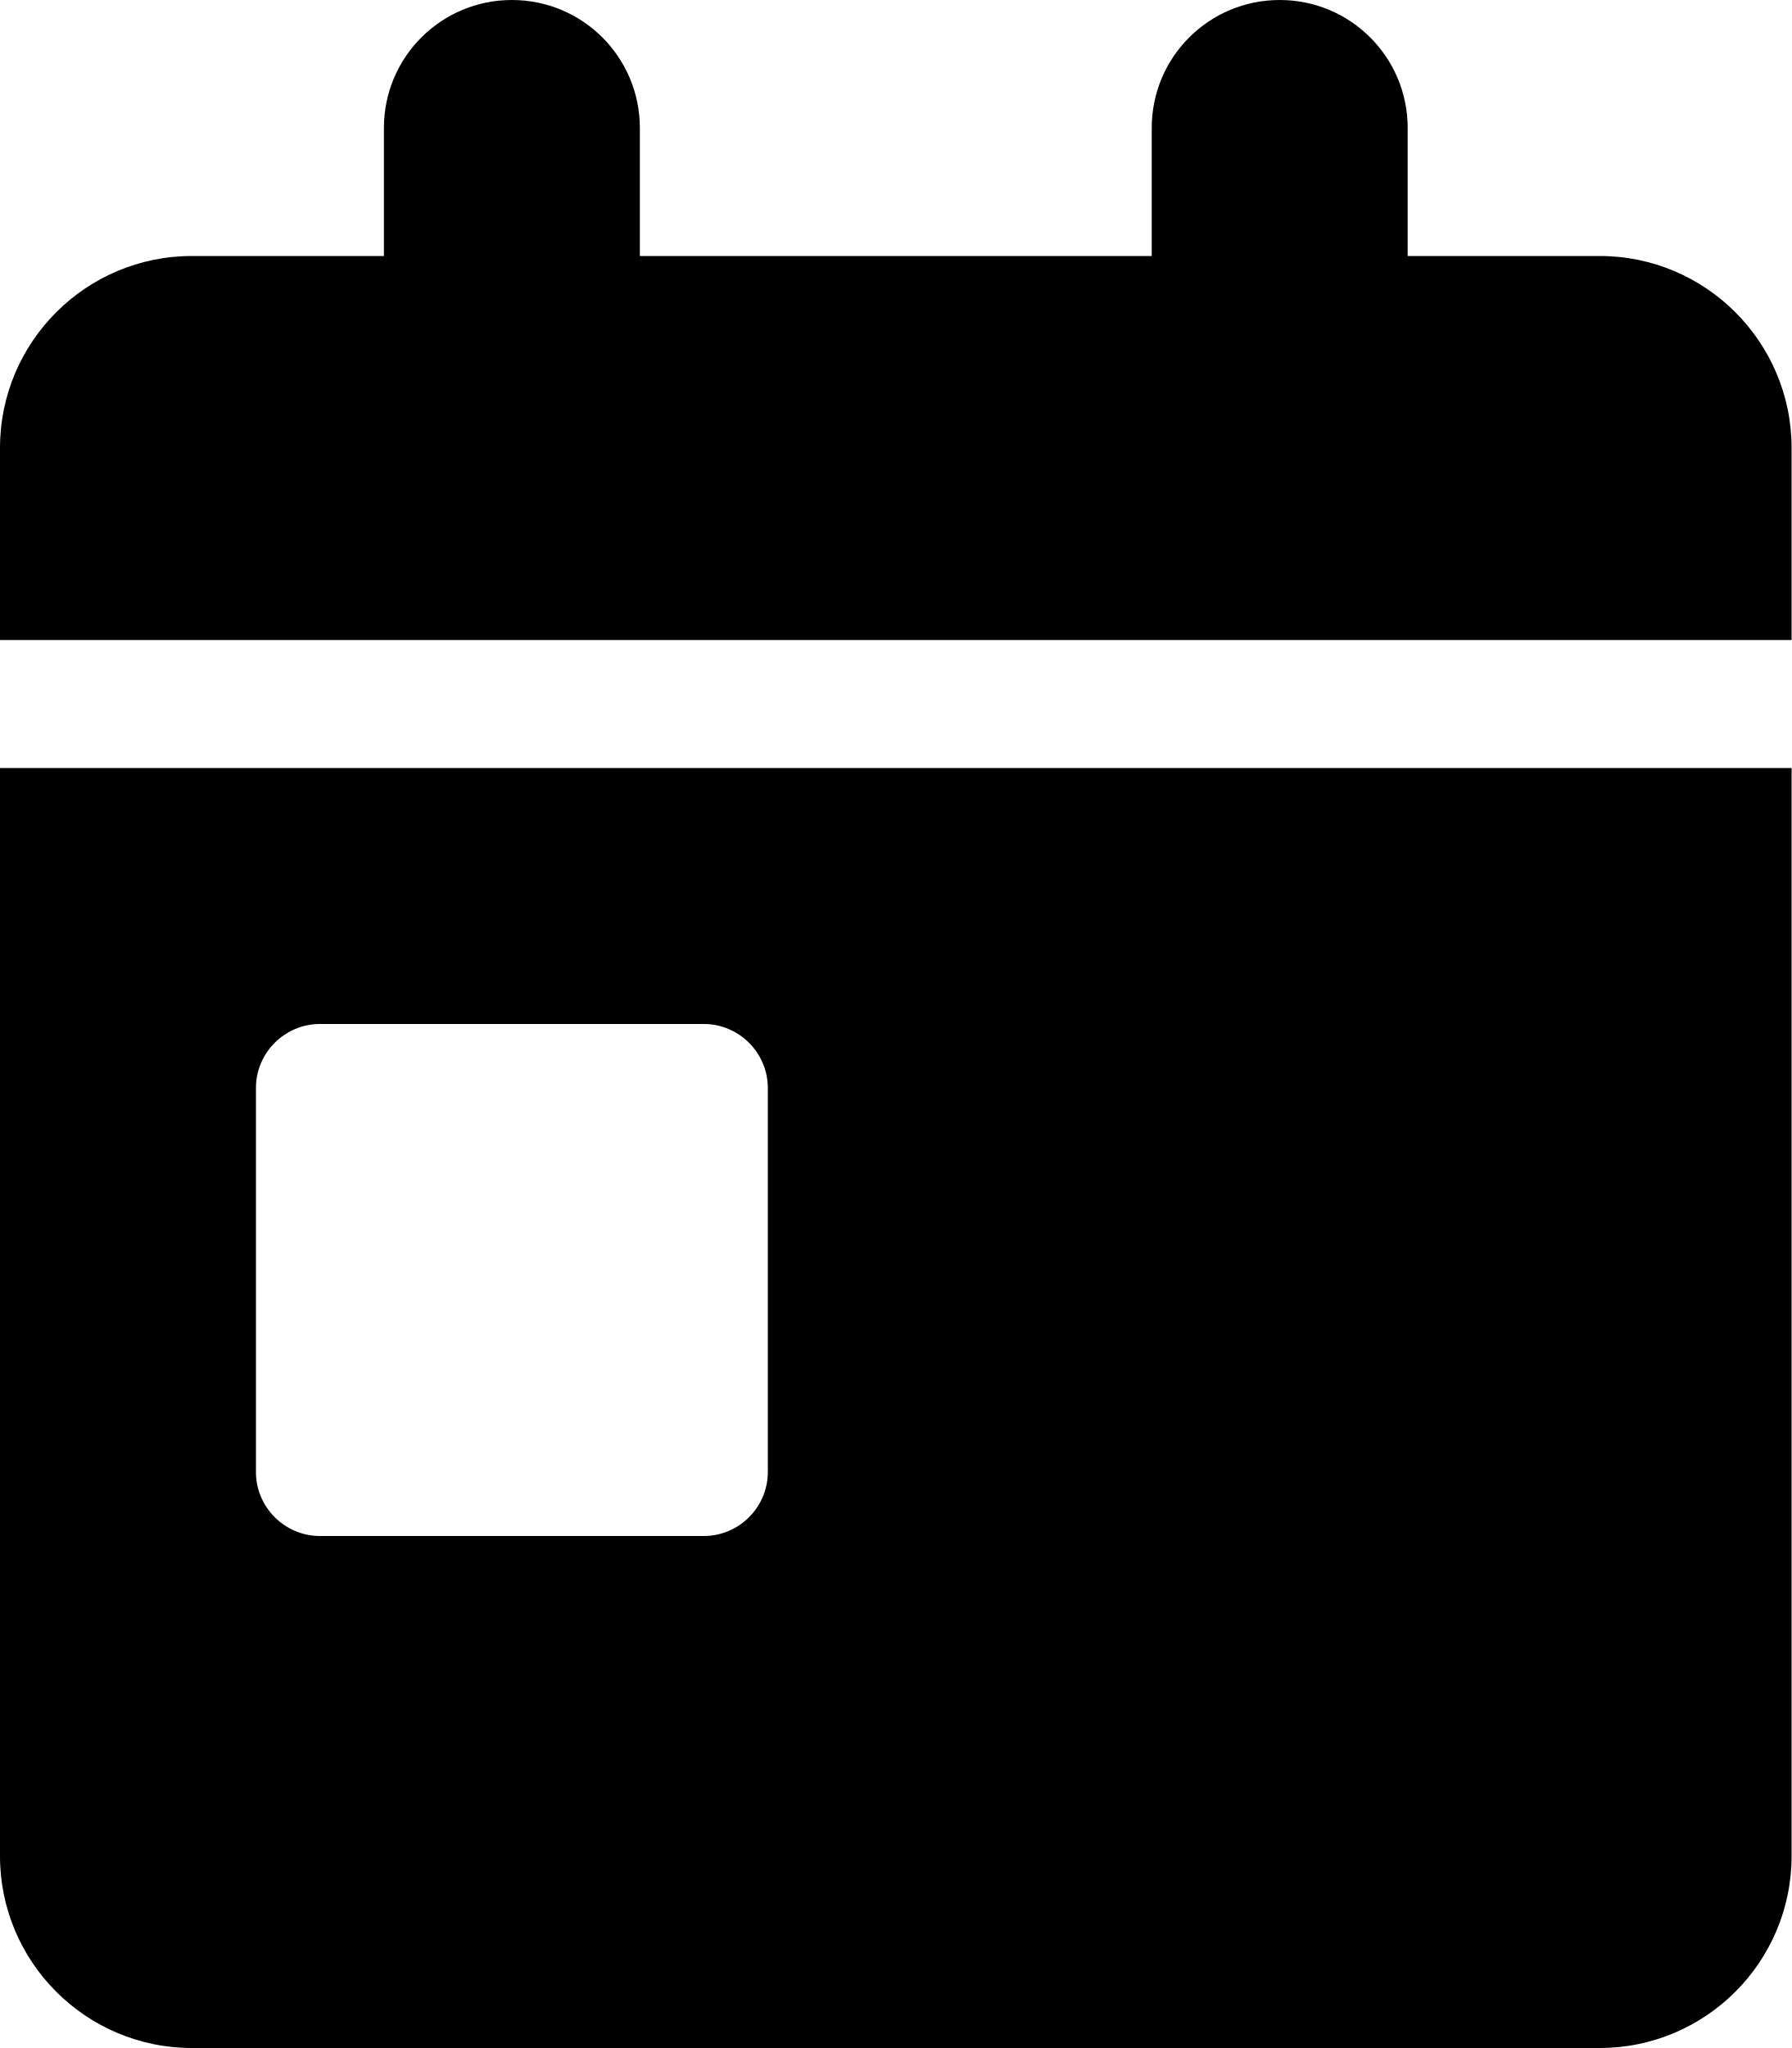
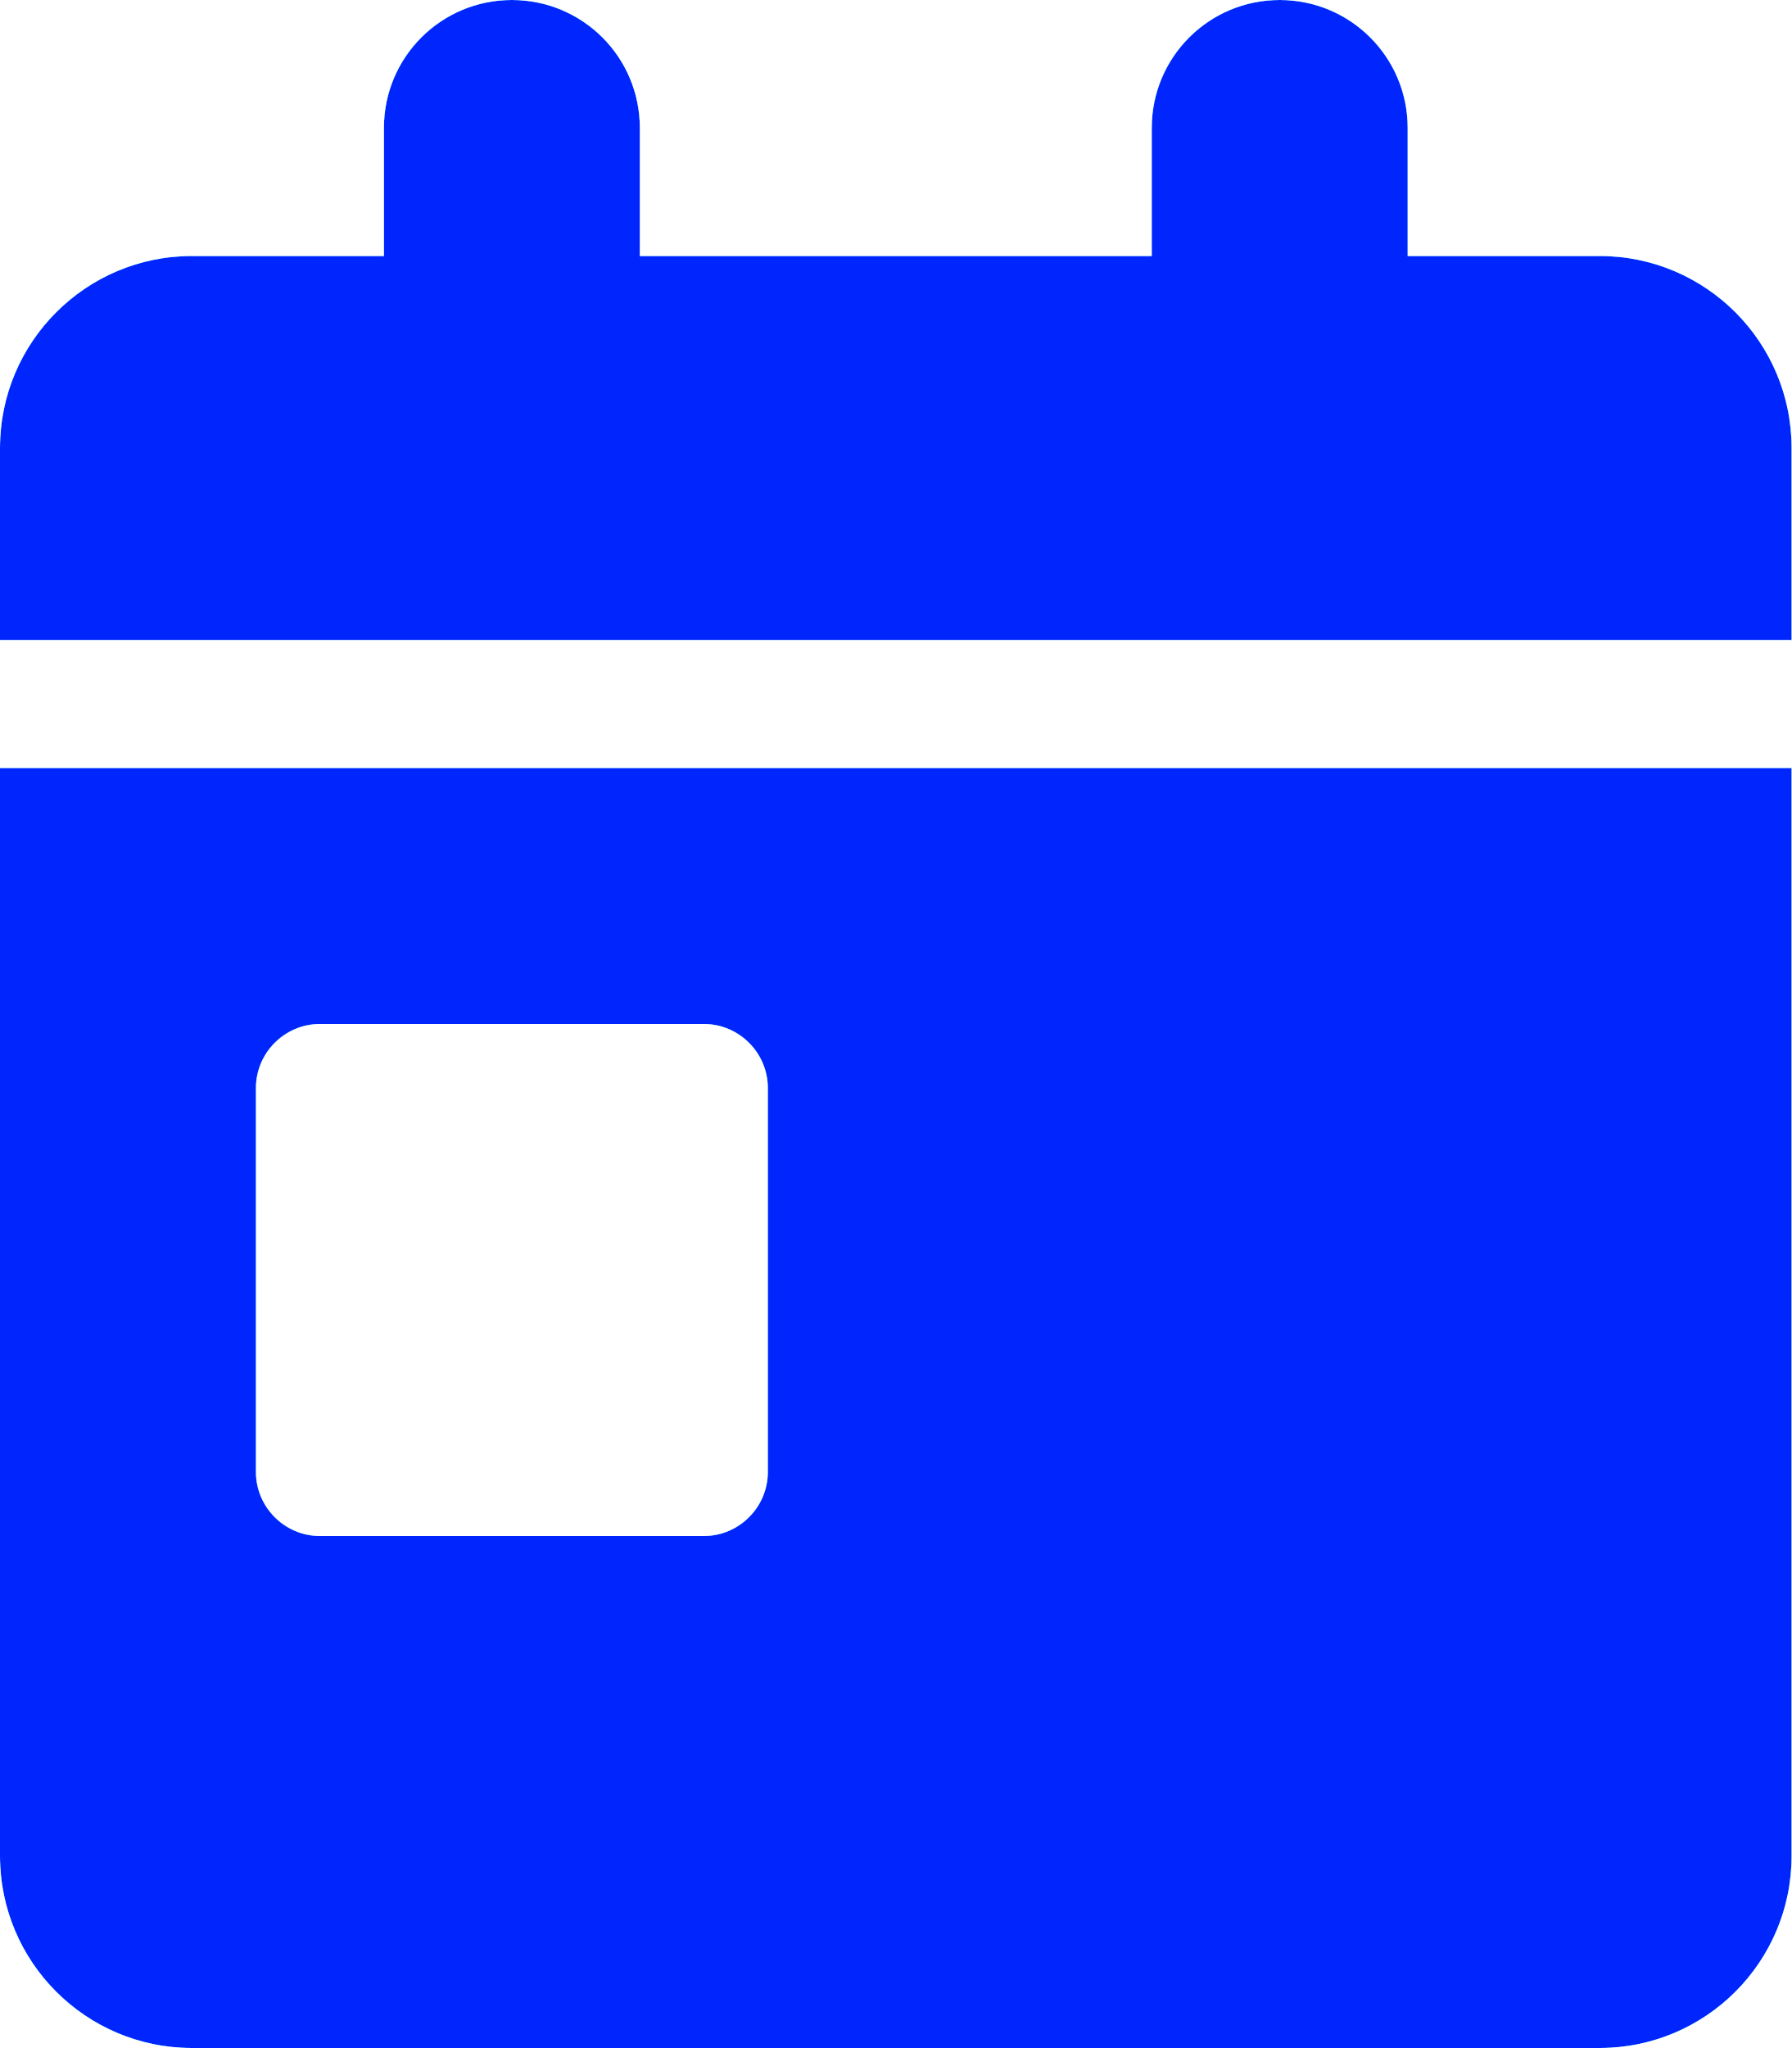
- <svg xmlns="http://www.w3.org/2000/svg" viewBox="0 0 448 512">
-   <path d="M128 0c17.7 0 32 14.3 32 32l0 32 128 0 0-32c0-17.7 14.3-32 32-32s32 14.3 32 32l0 32 48 0c26.5 0 48 21.5 48 48l0 48L0 160l0-48C0 85.5 21.5 64 48 64l48 0 0-32c0-17.7 14.3-32 32-32zM0 192l448 0 0 272c0 26.5-21.5 48-48 48L48 512c-26.5 0-48-21.5-48-48L0 192zm80 64c-8.8 0-16 7.2-16 16l0 96c0 8.8 7.2 16 16 16l96 0c8.8 0 16-7.2 16-16l0-96c0-8.8-7.2-16-16-16l-96 0z" />
+ <svg xmlns="http://www.w3.org/2000/svg" viewBox="0 0 448 512" version="1.1" id="svg1">
+   <defs id="defs1">
+     <filter style="color-interpolation-filters:sRGB;" id="filter3" x="0" y="0" width="1" height="1">
+       <feComposite in2="SourceGraphic" operator="arithmetic" k1="0" k2="1" result="composite1" id="feComposite2" />
+       <feColorMatrix in="composite1" values="1" type="saturate" result="colormatrix1" id="feColorMatrix2" />
+       <feFlood flood-opacity="1" flood-color="rgb(37,99,235)" result="flood1" id="feFlood2" />
+       <feBlend in="flood1" in2="colormatrix1" mode="multiply" result="blend1" id="feBlend2" />
+       <feBlend in2="blend1" mode="screen" result="blend2" id="feBlend3" />
+       <feColorMatrix in="blend2" values="1" type="saturate" result="colormatrix2" id="feColorMatrix3" />
+       <feComposite in="colormatrix2" in2="SourceGraphic" operator="in" k2="1" result="fbSourceGraphic" id="feComposite3" />
+       <feColorMatrix result="fbSourceGraphicAlpha" in="fbSourceGraphic" values="0 0 0 -1 0 0 0 0 -1 0 0 0 0 -1 0 0 0 0 1 0" id="feColorMatrix4" />
+       <feComposite id="feComposite4" in2="fbSourceGraphic" operator="arithmetic" k1="0" k2="1" result="composite1" in="fbSourceGraphic" />
+       <feColorMatrix id="feColorMatrix5" in="composite1" values="1" type="saturate" result="colormatrix1" />
+       <feFlood id="feFlood5" flood-opacity="1" flood-color="rgb(37,99,235)" result="flood1" />
+       <feBlend id="feBlend5" in="flood1" in2="colormatrix1" mode="multiply" result="blend1" />
+       <feBlend id="feBlend6" in2="blend1" mode="screen" result="blend2" />
+       <feColorMatrix id="feColorMatrix6" in="blend2" values="1" type="saturate" result="colormatrix2" />
+       <feComposite id="feComposite6" in="colormatrix2" in2="fbSourceGraphic" operator="in" k2="1" result="fbSourceGraphic" />
+       <feColorMatrix result="fbSourceGraphicAlpha" in="fbSourceGraphic" values="0 0 0 -1 0 0 0 0 -1 0 0 0 0 -1 0 0 0 0 1 0" id="feColorMatrix7" />
+       <feComposite id="feComposite7" in2="fbSourceGraphic" operator="arithmetic" k1="0" k2="1" result="composite1" in="fbSourceGraphic" />
+       <feColorMatrix id="feColorMatrix8" in="composite1" values="1" type="saturate" result="colormatrix1" />
+       <feFlood id="feFlood8" flood-opacity="1" flood-color="rgb(37,99,235)" result="flood1" />
+       <feBlend id="feBlend8" in="flood1" in2="colormatrix1" mode="multiply" result="blend1" />
+       <feBlend id="feBlend9" in2="blend1" mode="screen" result="blend2" />
+       <feColorMatrix id="feColorMatrix9" in="blend2" values="1" type="saturate" result="colormatrix2" />
+       <feComposite id="feComposite9" in="colormatrix2" in2="fbSourceGraphic" operator="in" k2="1" result="composite2" />
+     </filter>
+   </defs>
+   <path d="M128 0c17.7 0 32 14.3 32 32l0 32 128 0 0-32c0-17.7 14.3-32 32-32s32 14.3 32 32l0 32 48 0c26.5 0 48 21.5 48 48l0 48L0 160l0-48C0 85.5 21.5 64 48 64l48 0 0-32c0-17.7 14.3-32 32-32zM0 192l448 0 0 272c0 26.5-21.5 48-48 48L48 512c-26.5 0-48-21.5-48-48L0 192zm80 64c-8.8 0-16 7.2-16 16l0 96c0 8.8 7.2 16 16 16l96 0c8.8 0 16-7.2 16-16l0-96c0-8.8-7.2-16-16-16l-96 0z" id="path1" style="filter:url(#filter3);fill:#2563eb;fill-opacity:1" />
</svg>
